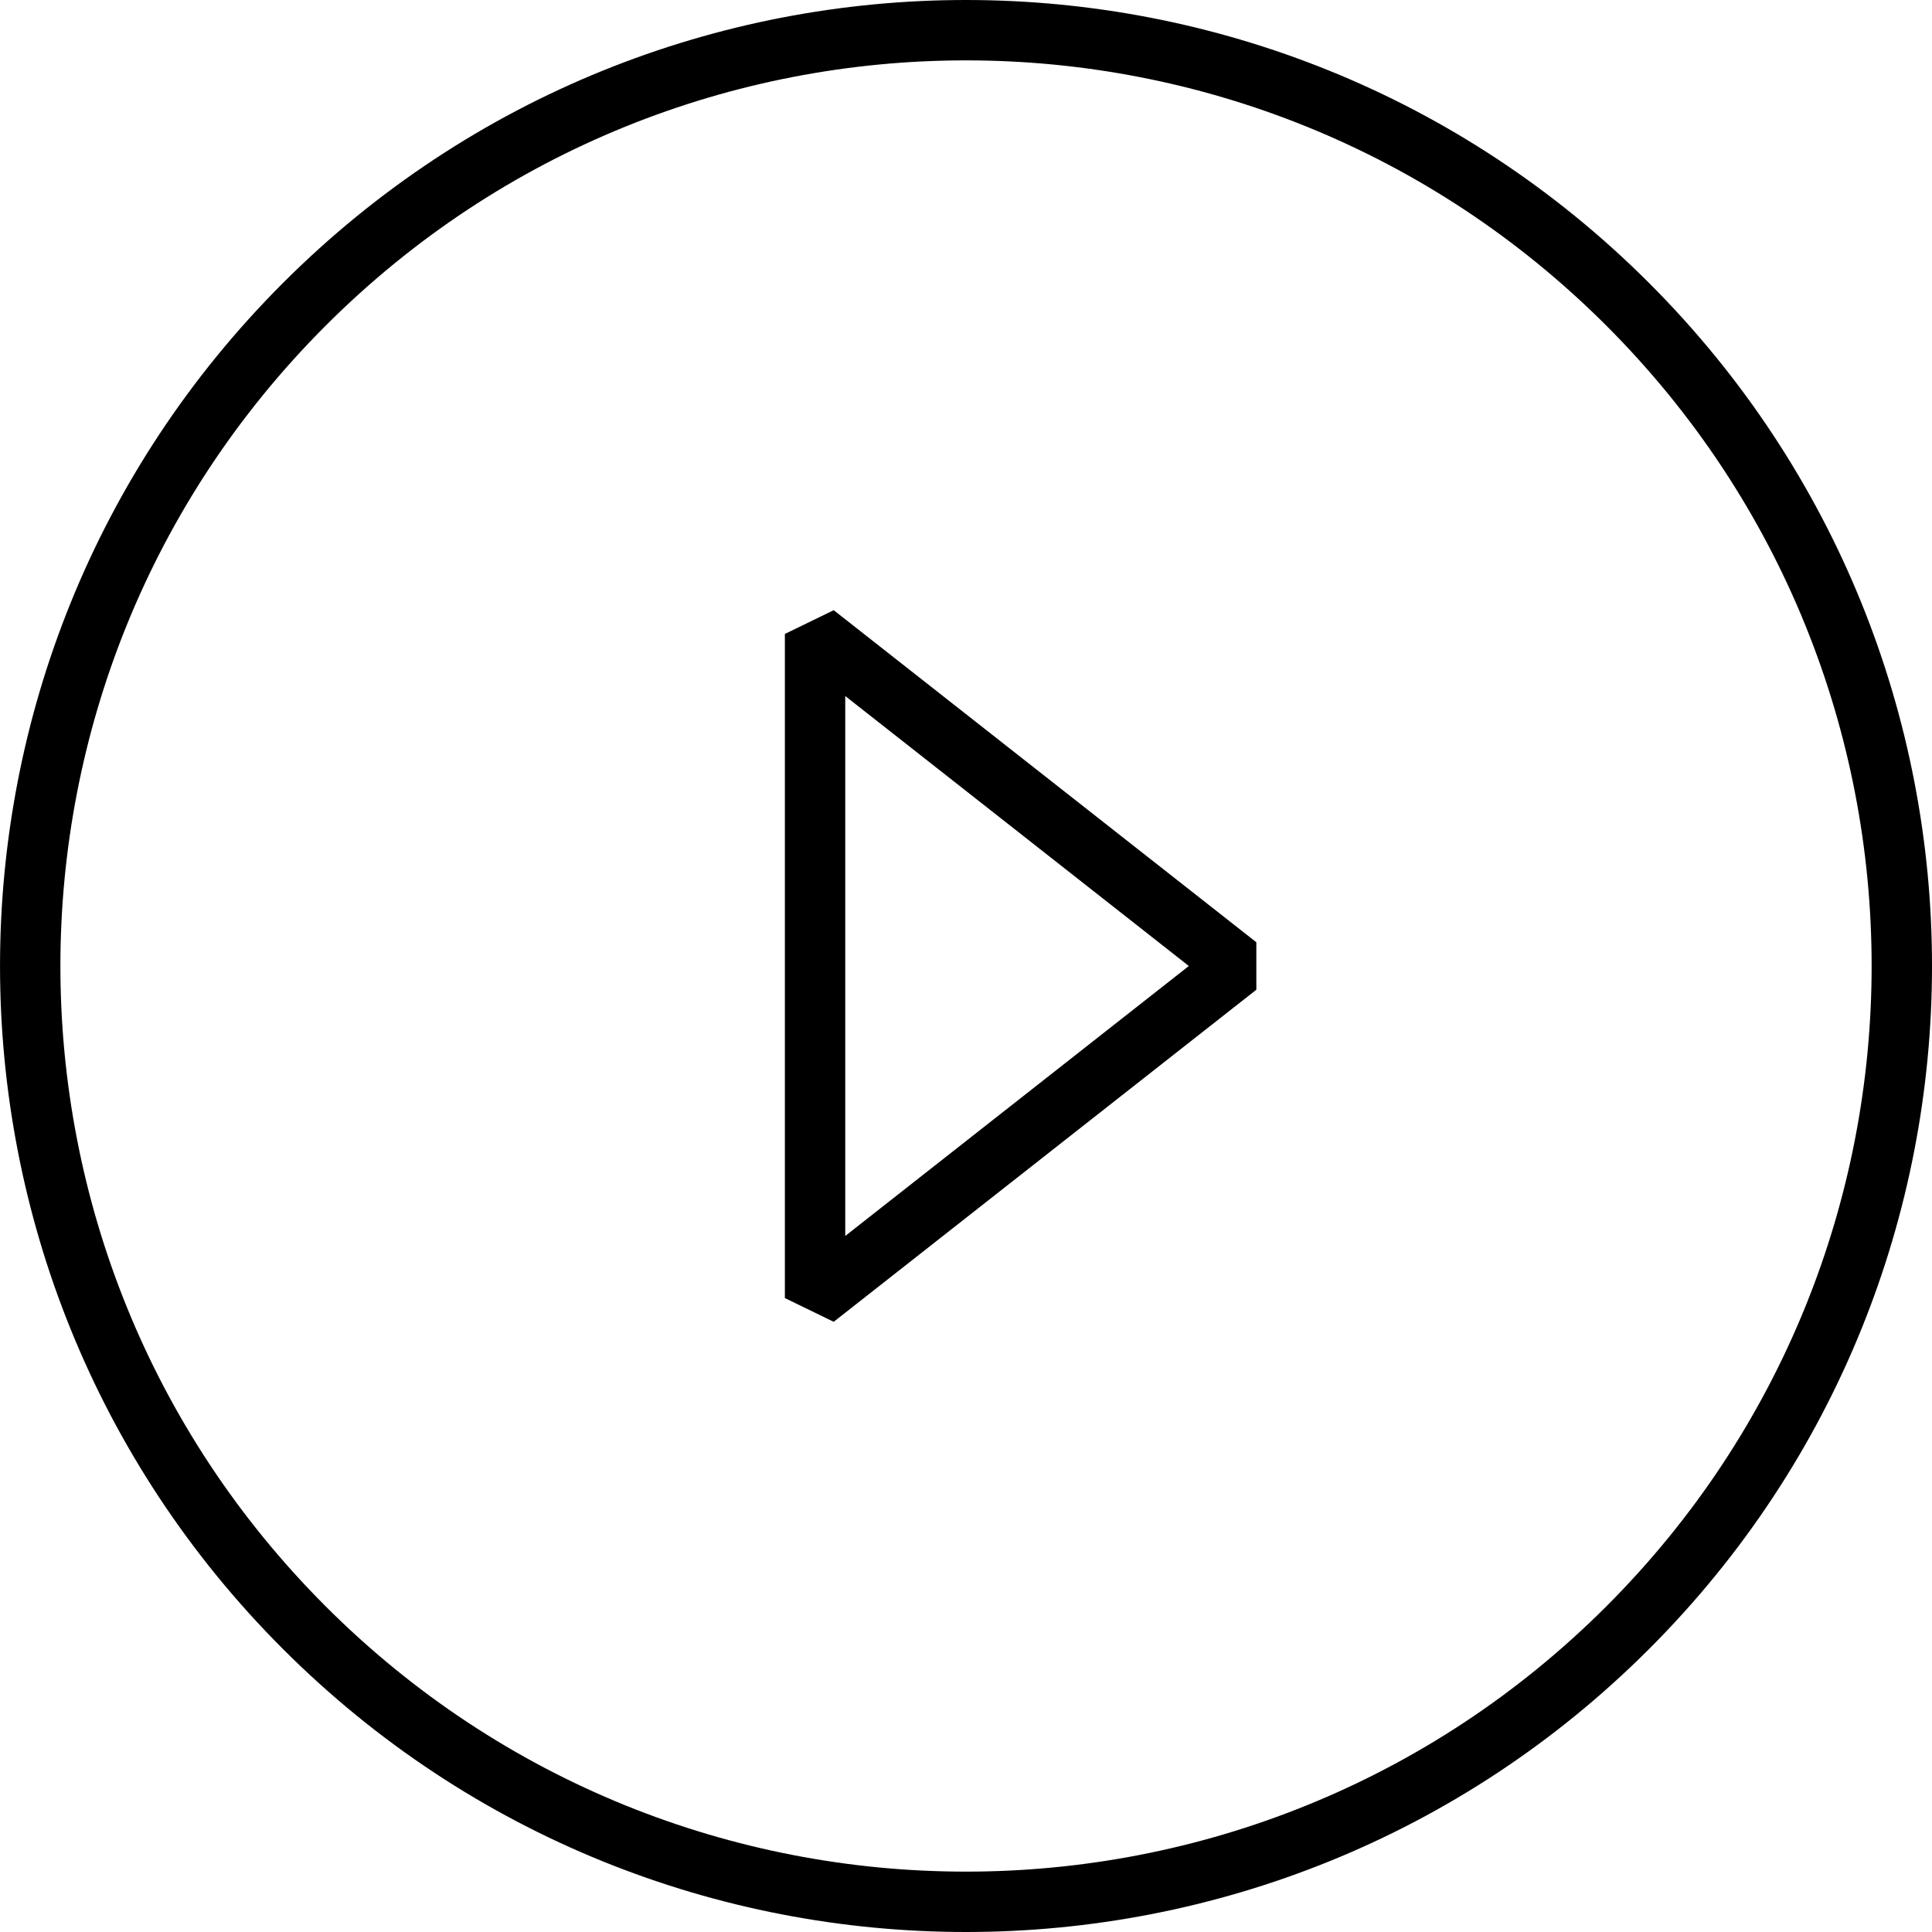
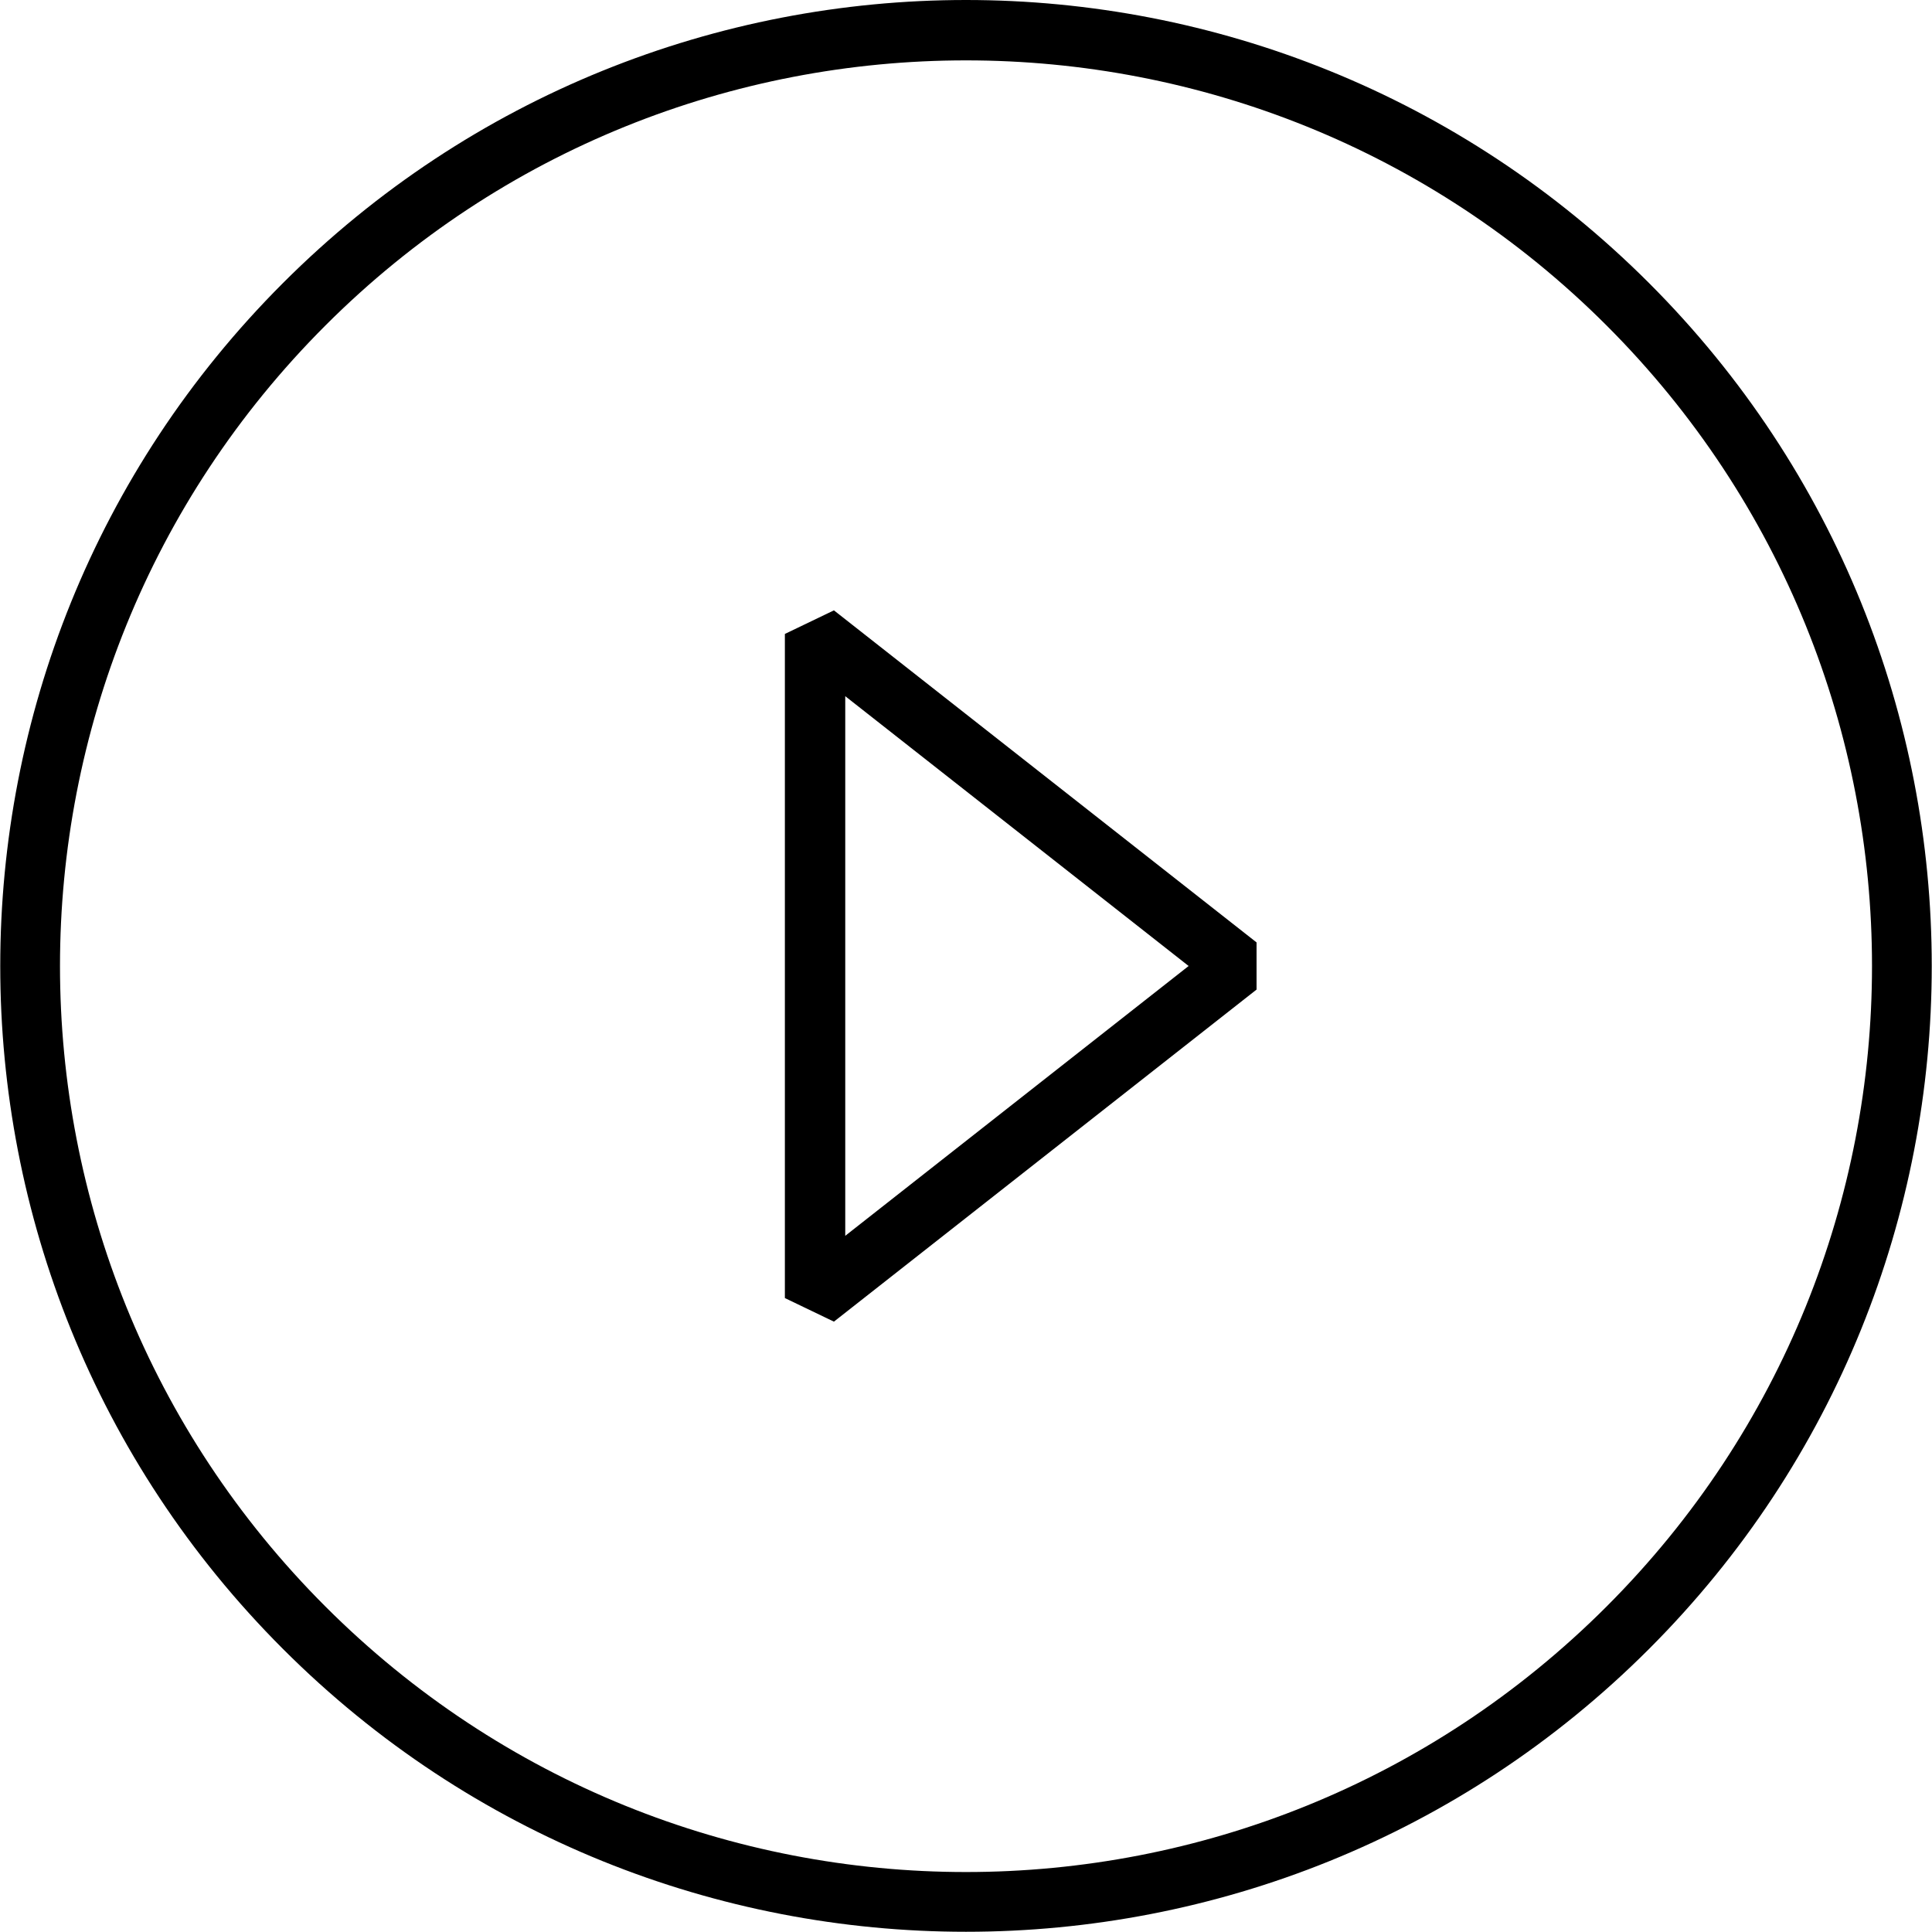
- <svg xmlns="http://www.w3.org/2000/svg" version="1.1" id="Layer_1" x="0px" y="0px" width="64px" height="64px" viewBox="0 0 64 64" enable-background="new 0 0 64 64" xml:space="preserve">
-   <g>
-     <polygon fill="none" stroke="#000000" stroke-width="2" stroke-linejoin="bevel" stroke-miterlimit="10" points="27,21 41,32    27,43  " />
-     <path fill="none" stroke="#000000" stroke-width="2" stroke-miterlimit="10" d="M53.92,10.081   c12.107,12.105,12.107,31.732,0,43.838c-12.106,12.108-31.734,12.108-43.839,0c-12.107-12.105-12.107-31.732,0-43.838   C22.186-2.027,41.813-2.027,53.92,10.081z" />
-   </g>
+ <svg xmlns="http://www.w3.org/2000/svg" version="1.1" width="64" height="64" viewBox="0 0 64 64" id="Layer_1" xml:space="preserve">
+   <defs id="defs11" />
+   <path d="M 32,0 C 23.809,2.7674251e-6 15.619,3.13 9.375,9.375 c -12.489,12.488 -12.489,32.763 0,45.25 12.487,12.49 32.762,12.49 45.25,0 12.489,-12.488 12.489,-32.763 0,-45.25 C 48.38,3.13 40.191,-2.7674251e-6 32,0 z m 0,2 c 7.675,2.8e-6 15.356,2.918 21.219,8.781 11.725,11.723 11.725,30.714 0,42.438 -11.724,11.726 -30.715,11.726 -42.438,0 -11.725,-11.723 -11.725,-30.714 0,-42.438 C 16.643,4.918 24.325,2 32,2 z M 27.625,20.219 26,21 l 0,22 1.625,0.781 14,-11 0,-1.562 -14,-11 z M 28,23.062 39.375,32 28,40.938 28,23.062 z" id="polygon5" style="font-size:medium;font-style:normal;font-variant:normal;font-weight:normal;font-stretch:normal;text-indent:0;text-align:start;text-decoration:none;line-height:normal;letter-spacing:normal;word-spacing:normal;text-transform:none;direction:ltr;block-progression:tb;writing-mode:lr-tb;text-anchor:start;baseline-shift:baseline;color:#000000;fill:#000000;fill-opacity:1;stroke:none;stroke-width:2;marker:none;visibility:visible;display:inline;overflow:visible;enable-background:accumulate;font-family:Sans;-inkscape-font-specification:Sans" />
</svg>
